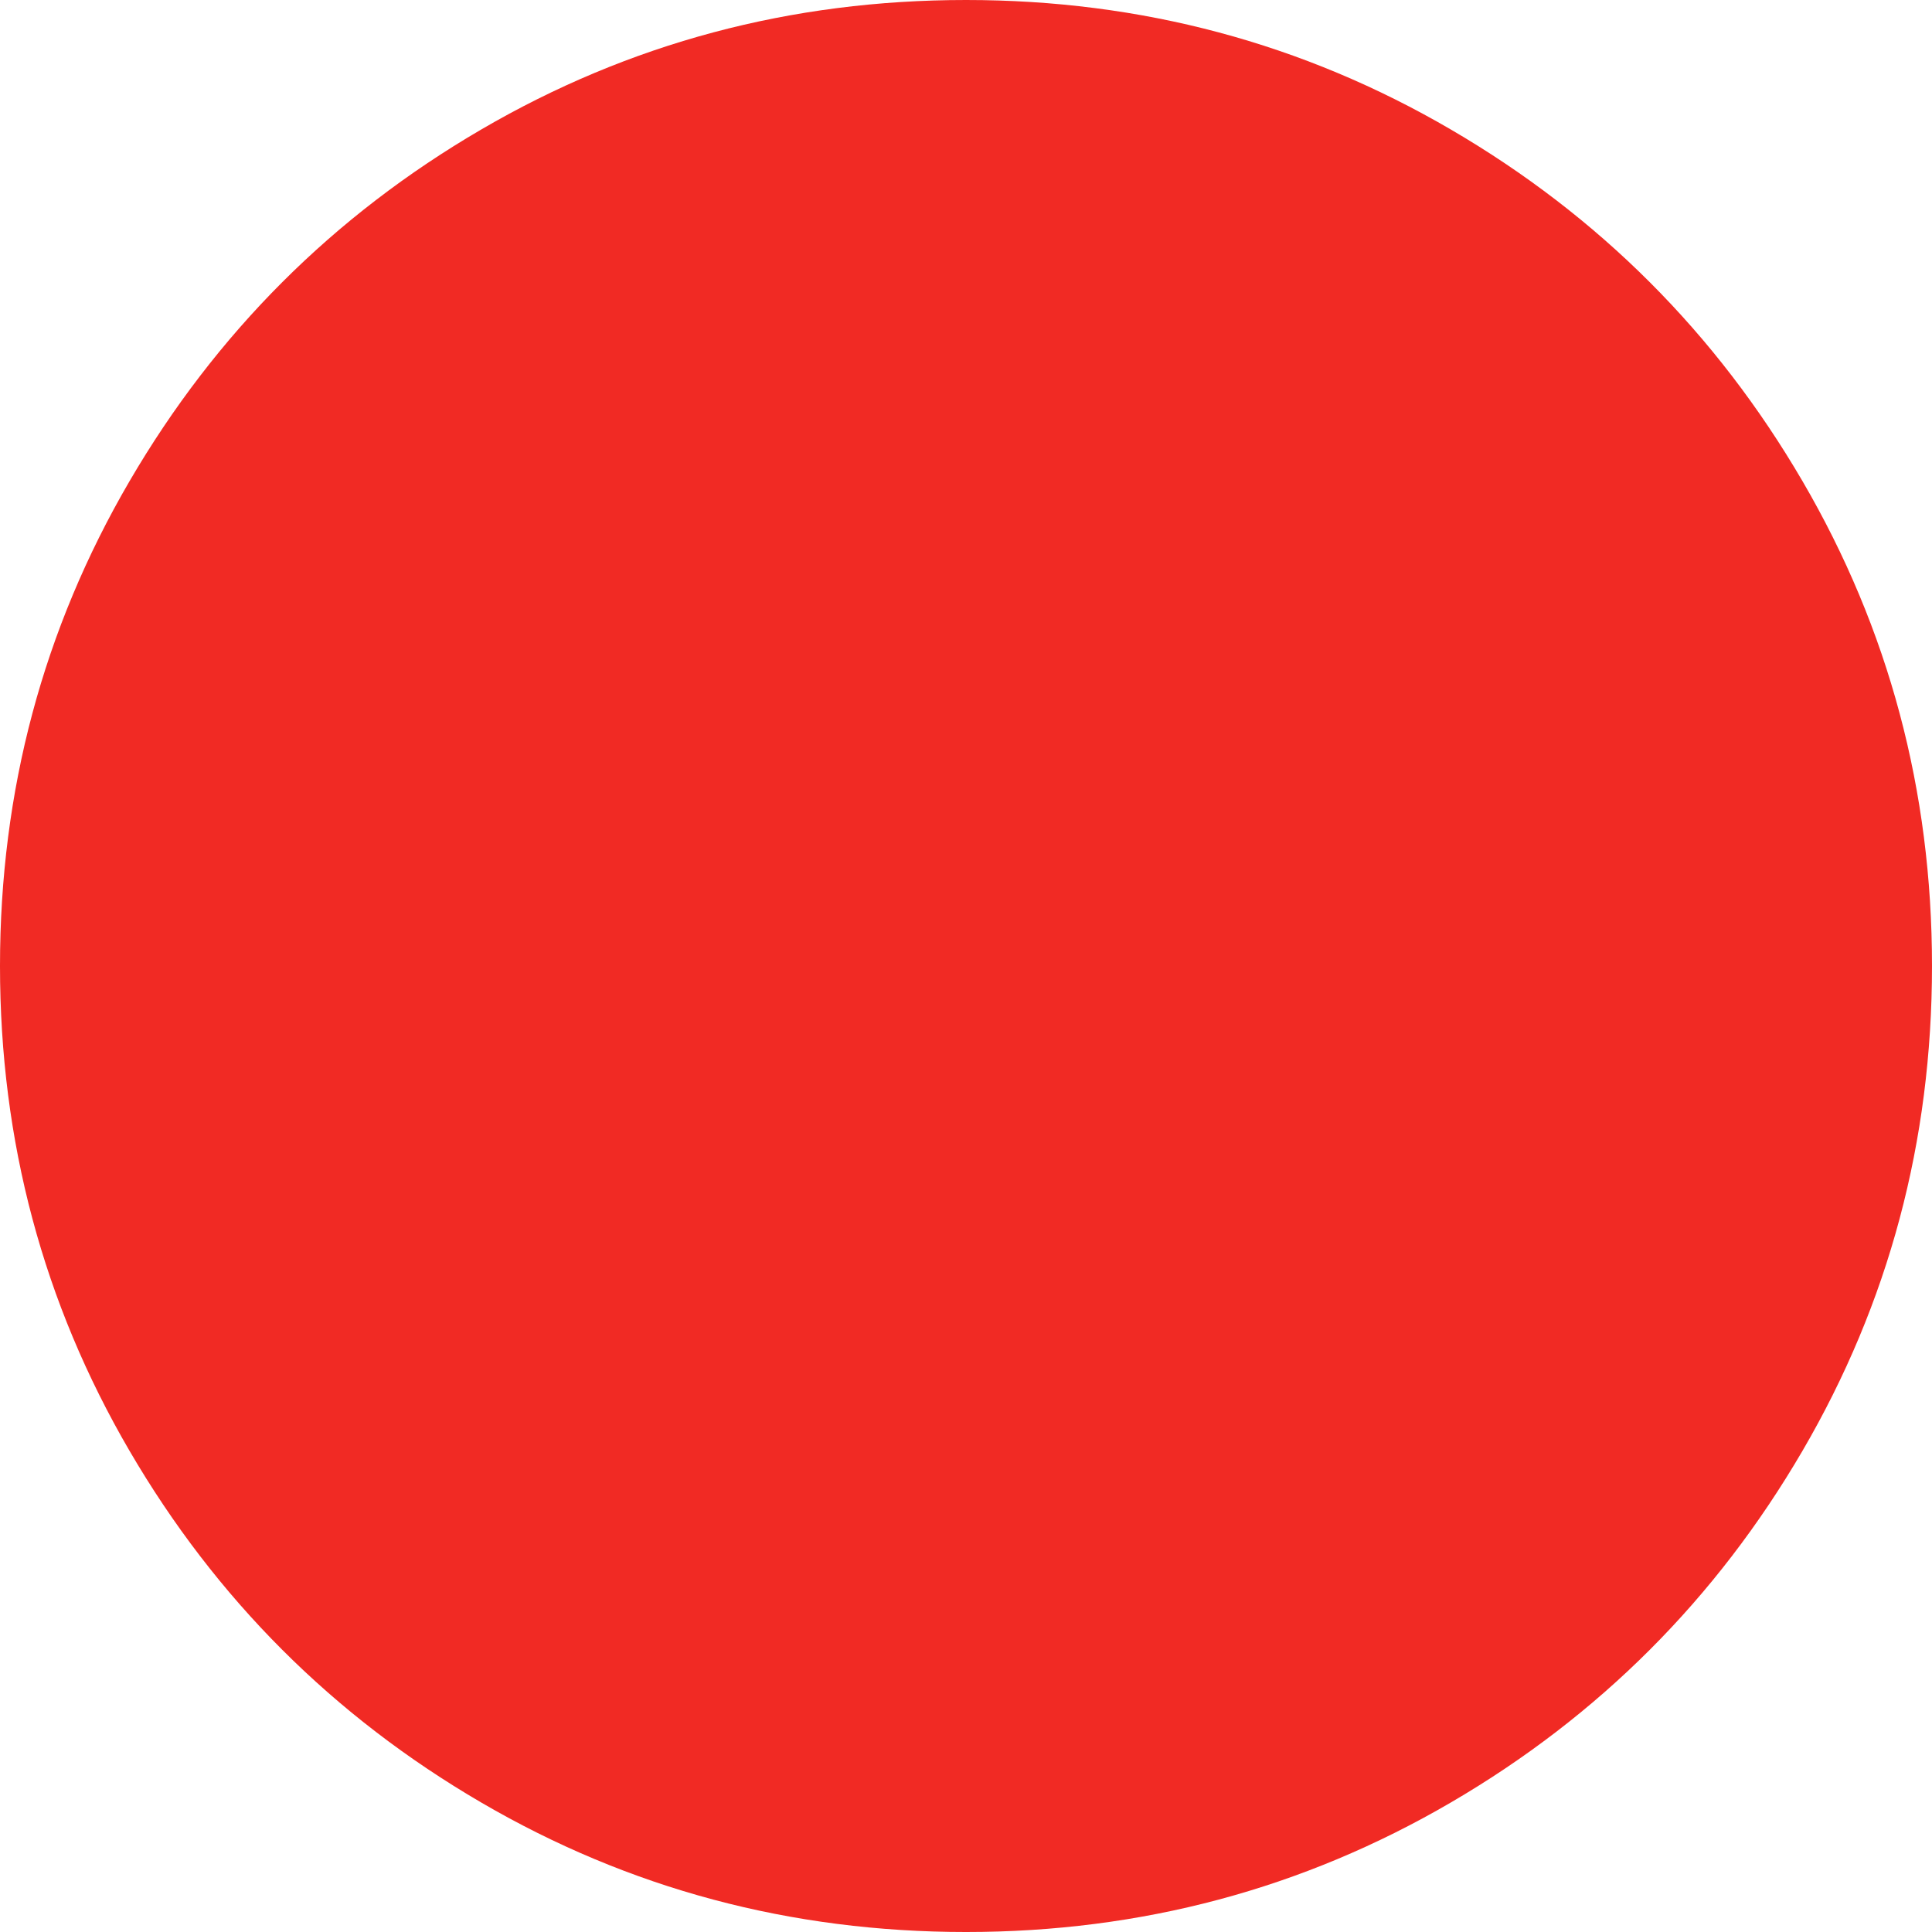
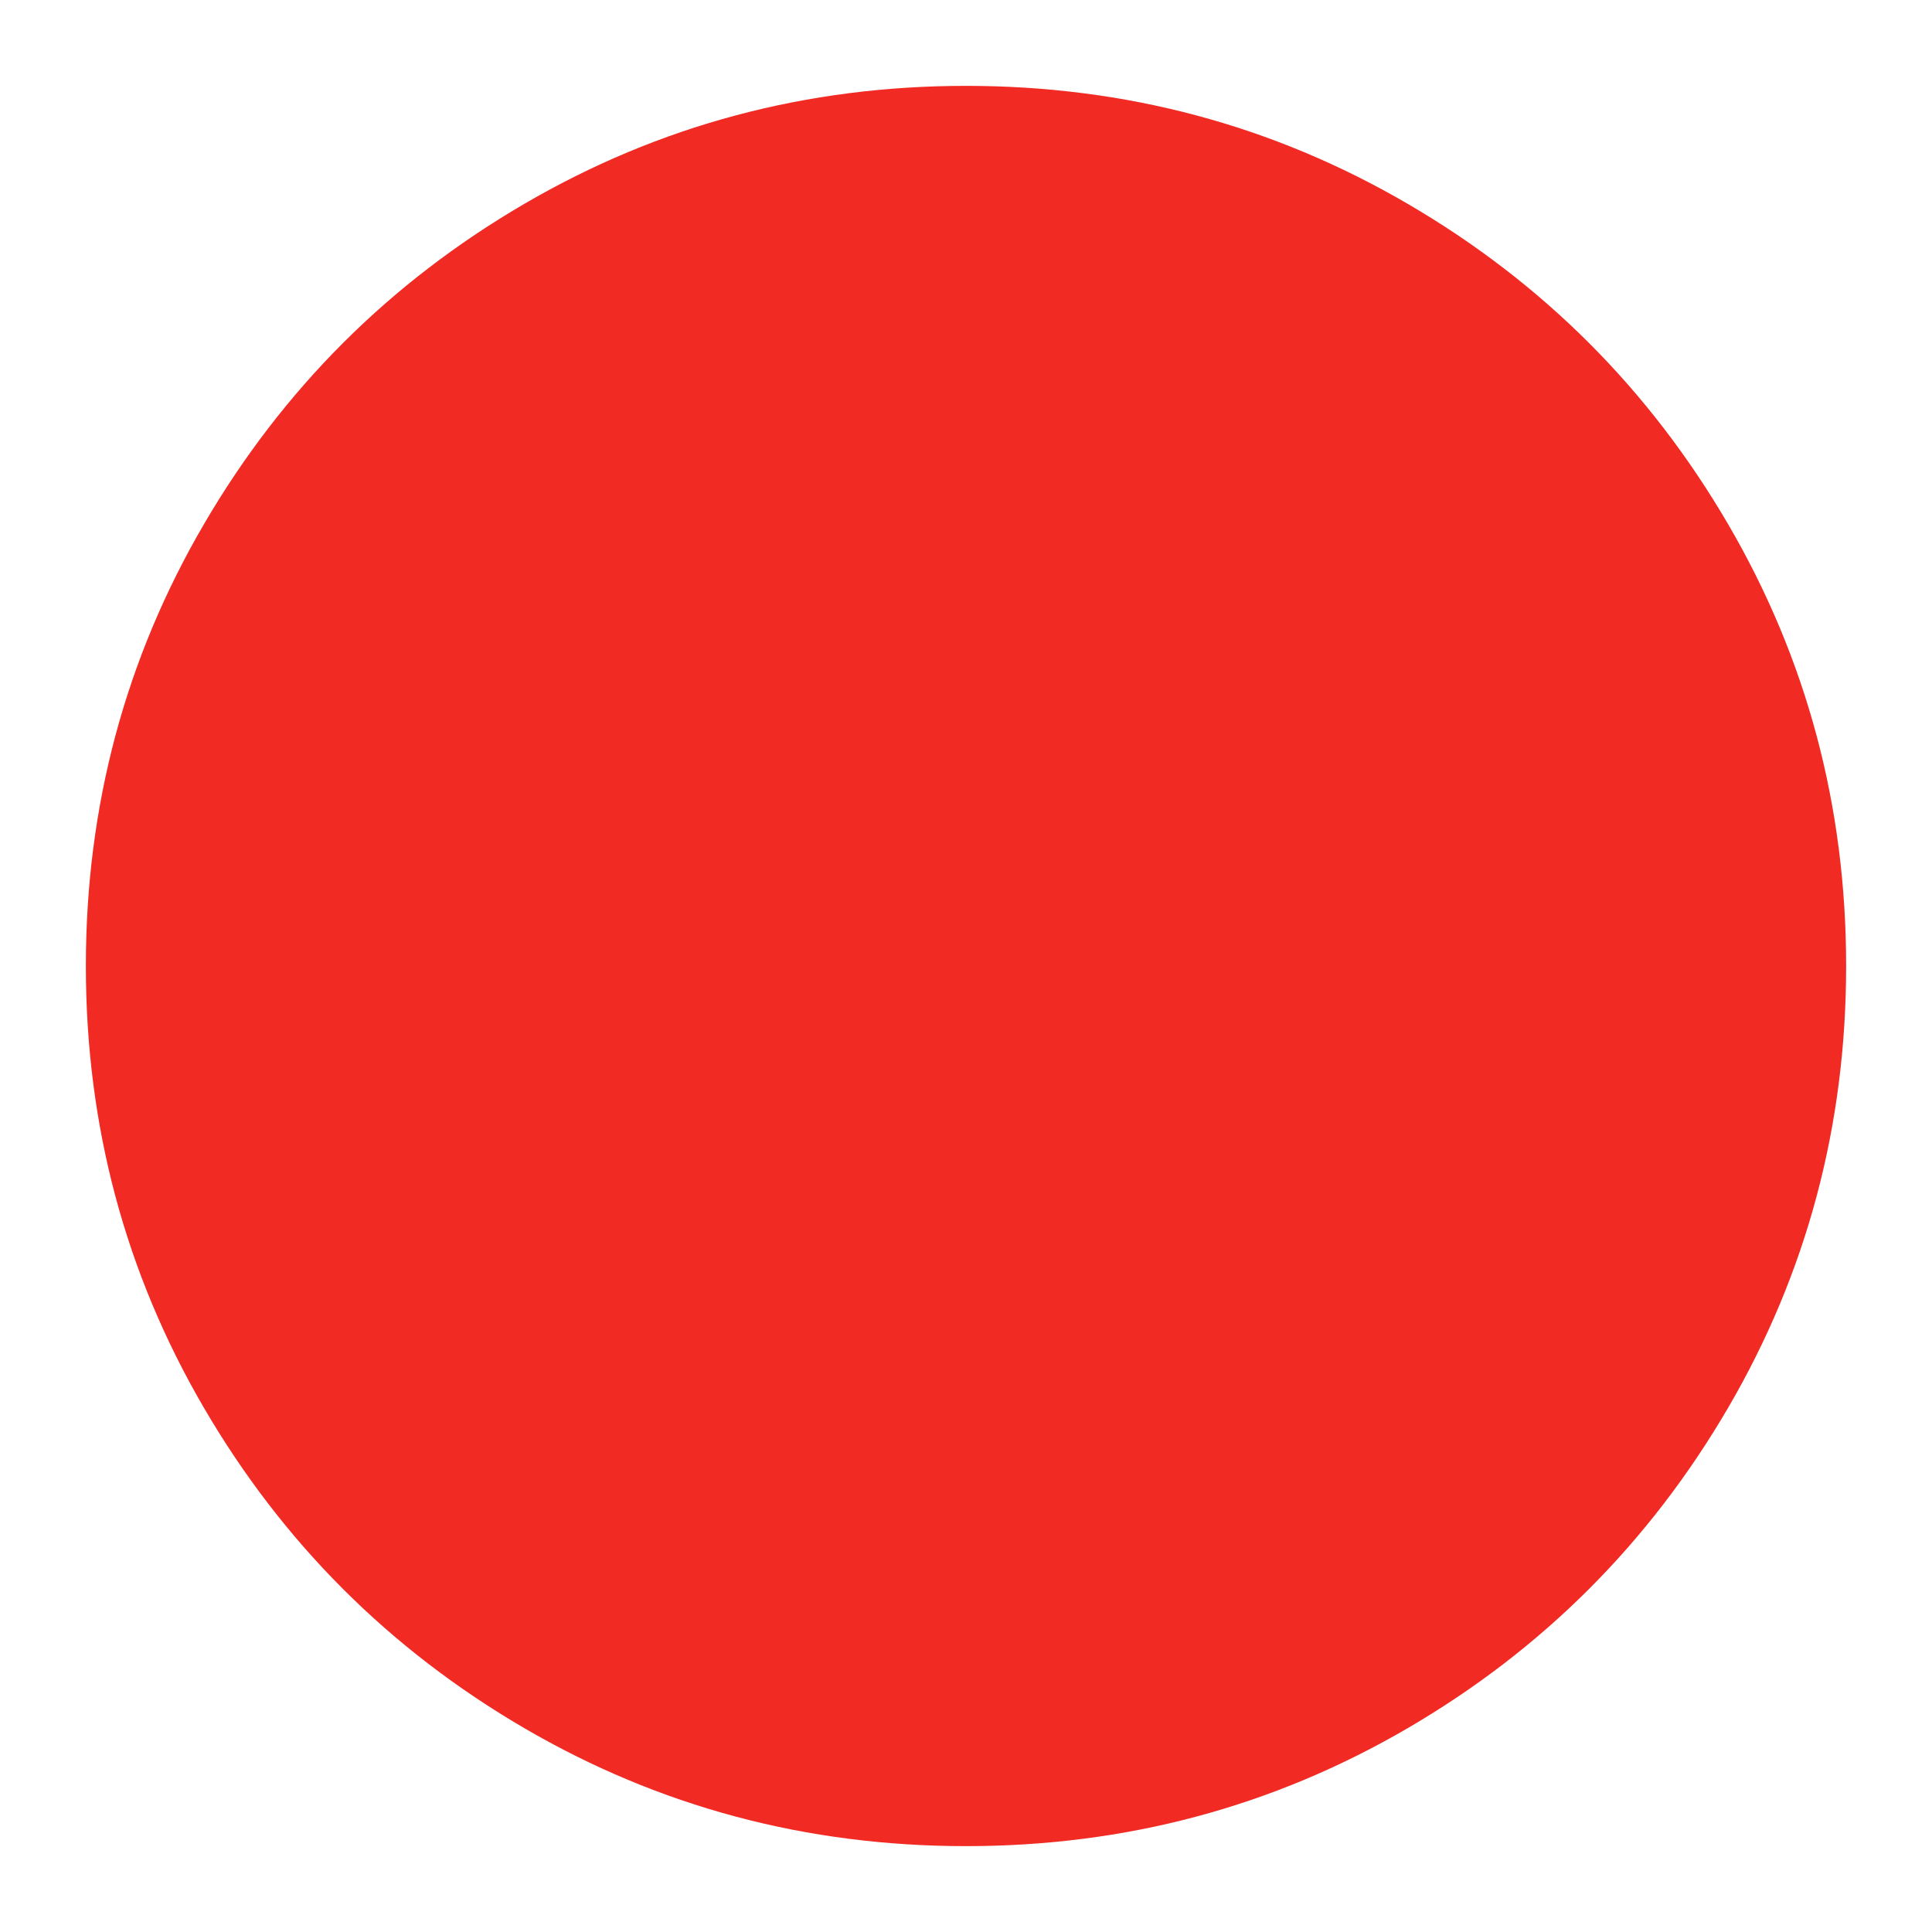
- <svg xmlns="http://www.w3.org/2000/svg" version="1.1" id="Capa_1" x="0px" y="0px" width="438.533px" height="438.533px" viewBox="0 0 438.533 438.533" style="enable-background:new 0 0 438.533 438.533;" xml:space="preserve">
-   <g>
-     <path fill="#f12a24" d="M409.133,109.203c-19.608-33.592-46.205-60.189-79.798-79.796C295.736,9.801,259.058,0,219.273,0   c-39.781,0-76.47,9.801-110.063,29.407c-33.595,19.604-60.192,46.201-79.8,79.796C9.801,142.8,0,179.489,0,219.267   c0,39.78,9.804,76.463,29.407,110.062c19.607,33.592,46.204,60.189,79.799,79.798c33.597,19.605,70.283,29.407,110.063,29.407   s76.47-9.802,110.065-29.407c33.593-19.602,60.189-46.206,79.795-79.798c19.603-33.596,29.403-70.284,29.403-110.062   C438.533,179.485,428.732,142.795,409.133,109.203z" />
+ <svg xmlns="http://www.w3.org/2000/svg" version="1.1" id="Capa_1" x="0px" y="0px" width="450" height="450" viewBox="0 0 450 450" xml:space="preserve">
+   <defs id="defs39" />
+   <g id="g3" transform="matrix(0.9349375,0,0,0.9349332,20,20)">
+     <path d="M 409.133,109.203 C 389.525,75.611 362.928,49.014 329.335,29.407 295.736,9.801 259.058,0 219.273,0 179.492,0 142.803,9.801 109.21,29.407 75.615,49.011 49.018,75.608 29.41,109.203 9.801,142.8 0,179.489 0,219.267 c 0,39.78 9.804,76.463 29.407,110.062 19.607,33.592 46.204,60.189 79.799,79.798 33.597,19.605 70.283,29.407 110.063,29.407 39.78,0 76.47,-9.802 110.065,-29.407 33.593,-19.602 60.189,-46.206 79.795,-79.798 19.603,-33.596 29.403,-70.284 29.403,-110.062 0.001,-39.782 -9.8,-76.472 -29.399,-110.064 z" id="path5" style="fill:#f12a24" />
  </g>
-   <g>
- </g>
-   <g>
- </g>
-   <g>
- </g>
-   <g>
- </g>
-   <g>
- </g>
-   <g>
- </g>
-   <g>
- </g>
-   <g>
- </g>
-   <g>
- </g>
-   <g>
- </g>
-   <g>
- </g>
-   <g>
- </g>
-   <g>
- </g>
-   <g>
- </g>
-   <g>
- </g>
+   <g id="g7" transform="translate(0,11.46701)" />
+   <g id="g9" transform="translate(0,11.46701)" />
+   <g id="g11" transform="translate(0,11.46701)" />
+   <g id="g13" transform="translate(0,11.46701)" />
+   <g id="g15" transform="translate(0,11.46701)" />
+   <g id="g17" transform="translate(0,11.46701)" />
+   <g id="g19" transform="translate(0,11.46701)" />
+   <g id="g21" transform="translate(0,11.46701)" />
+   <g id="g23" transform="translate(0,11.46701)" />
+   <g id="g25" transform="translate(0,11.46701)" />
+   <g id="g27" transform="translate(0,11.46701)" />
+   <g id="g29" transform="translate(0,11.46701)" />
+   <g id="g31" transform="translate(0,11.46701)" />
+   <g id="g33" transform="translate(0,11.46701)" />
+   <g id="g35" transform="translate(0,11.46701)" />
</svg>
